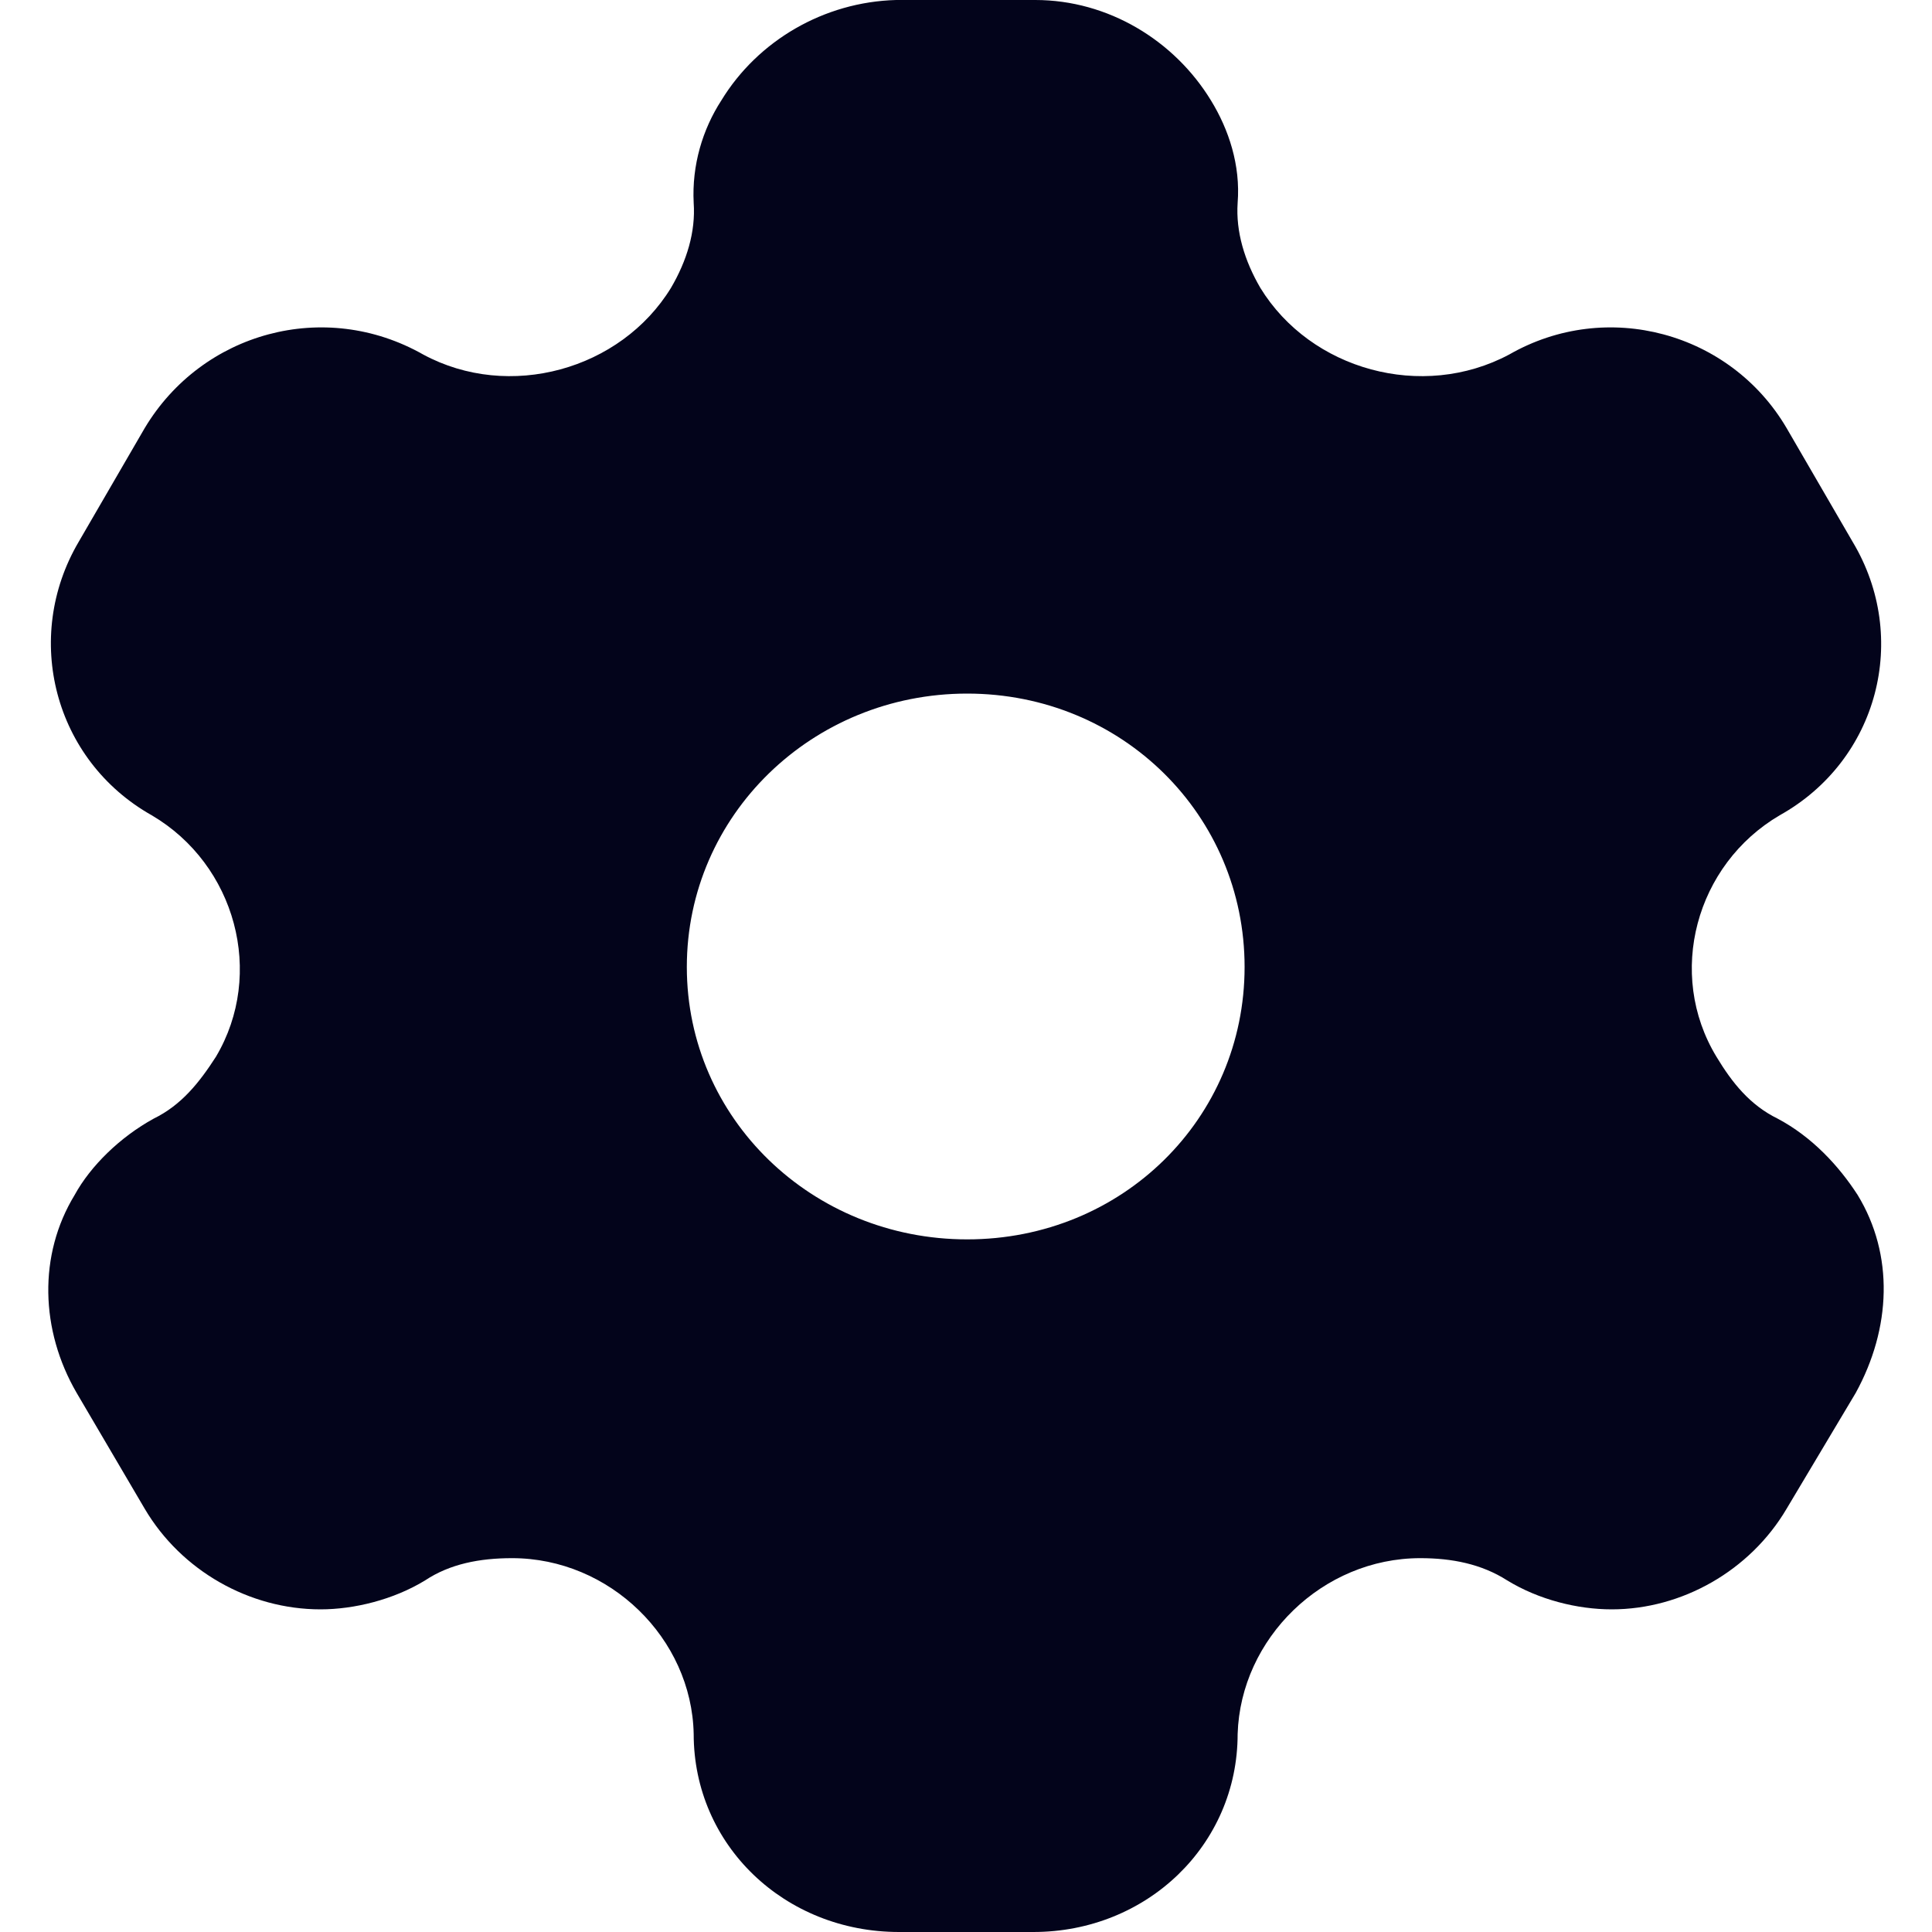
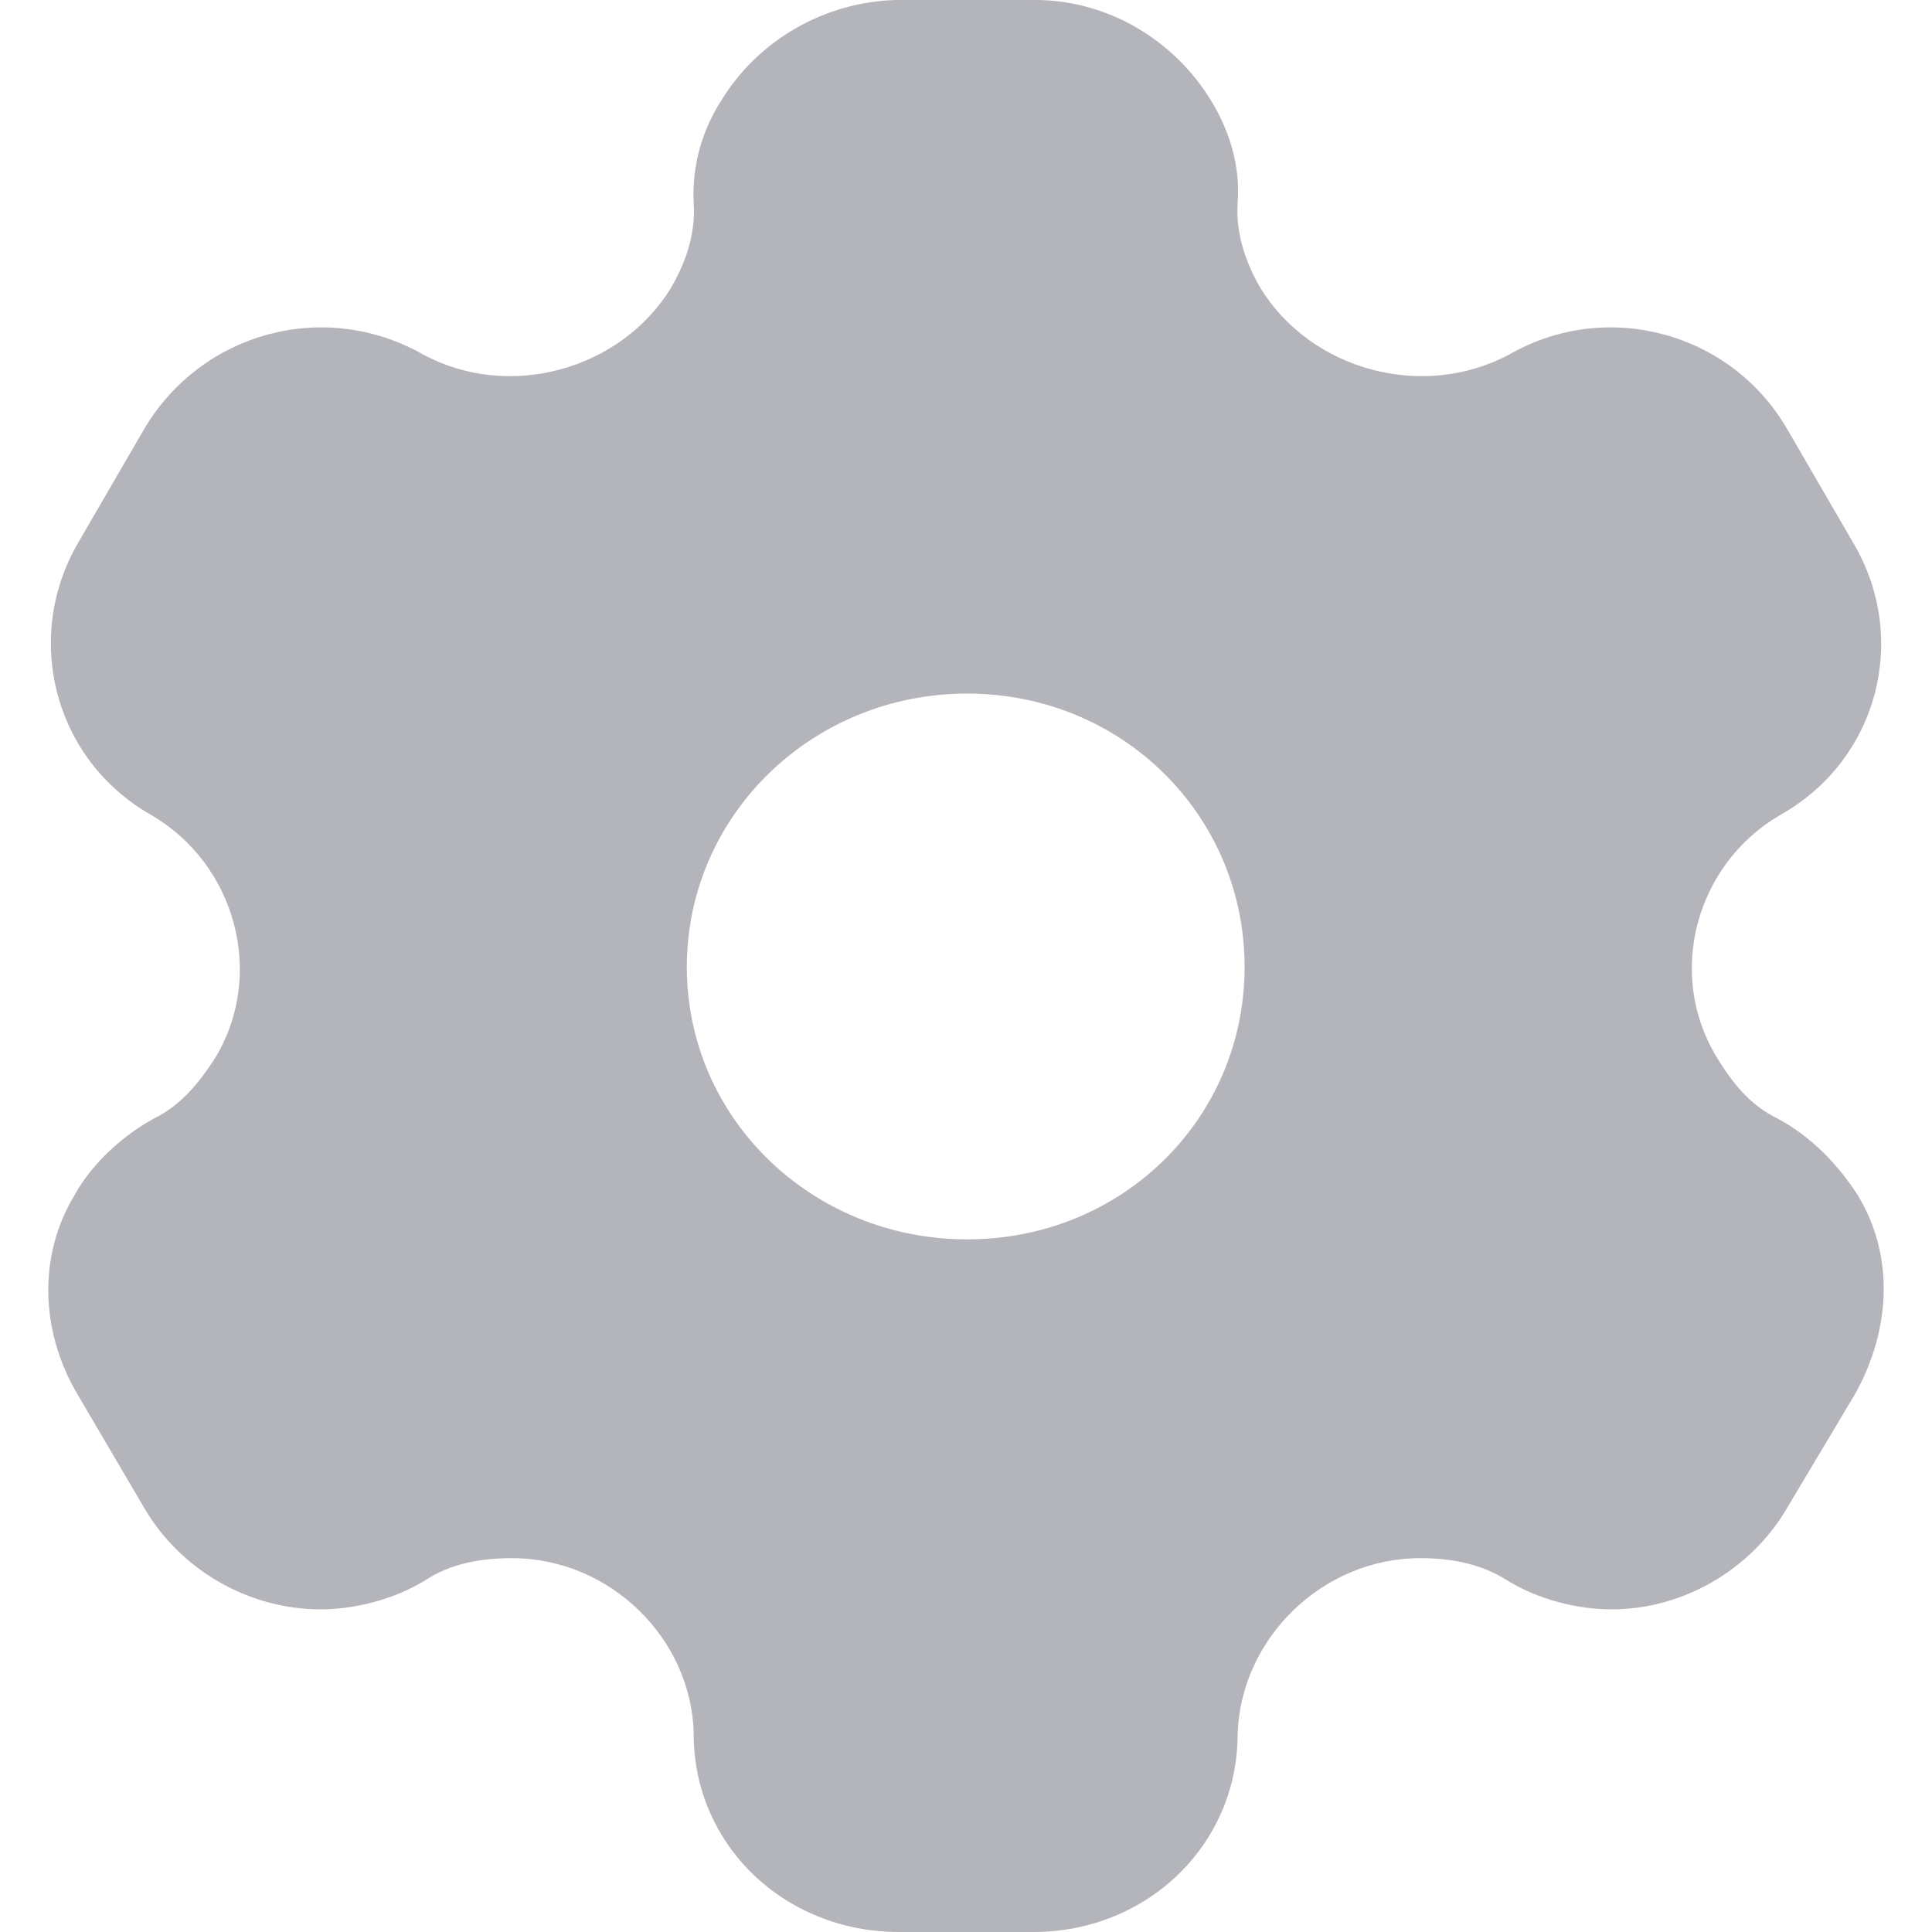
- <svg xmlns="http://www.w3.org/2000/svg" width="20" height="20" viewBox="0 0 20 20" fill="none">
+ <svg xmlns="http://www.w3.org/2000/svg" width="20" height="20" opacity="0.3" viewBox="0 0 20 20" fill="none">
  <path fill-rule="evenodd" clip-rule="evenodd" d="M18.402 11.58C18.76 11.77 19.036 12.07 19.23 12.37C19.608 12.99 19.578 13.75 19.21 14.42L18.494 15.62C18.116 16.26 17.411 16.66 16.685 16.66C16.328 16.66 15.929 16.56 15.602 16.36C15.336 16.19 15.03 16.13 14.703 16.13C13.691 16.13 12.843 16.96 12.812 17.95C12.812 19.1 11.872 20 10.697 20H9.307C8.121 20 7.181 19.1 7.181 17.95C7.161 16.96 6.312 16.13 5.301 16.13C4.964 16.13 4.657 16.19 4.401 16.36C4.074 16.56 3.666 16.66 3.318 16.66C2.582 16.66 1.877 16.26 1.499 15.62L0.794 14.42C0.416 13.77 0.395 12.99 0.773 12.37C0.937 12.07 1.244 11.77 1.591 11.58C1.877 11.44 2.061 11.21 2.235 10.94C2.746 10.08 2.439 8.95 1.571 8.44C0.559 7.87 0.232 6.6 0.814 5.61L1.499 4.43C2.092 3.44 3.359 3.09 4.381 3.67C5.27 4.15 6.425 3.83 6.946 2.98C7.11 2.7 7.202 2.4 7.181 2.1C7.161 1.71 7.273 1.34 7.467 1.04C7.845 0.42 8.53 0.02 9.276 0H10.717C11.473 0 12.158 0.42 12.536 1.04C12.72 1.34 12.843 1.71 12.812 2.1C12.792 2.4 12.884 2.7 13.047 2.98C13.568 3.83 14.723 4.15 15.623 3.67C16.634 3.09 17.912 3.44 18.494 4.43L19.179 5.61C19.772 6.6 19.445 7.87 18.423 8.44C17.554 8.95 17.247 10.08 17.769 10.94C17.932 11.21 18.116 11.44 18.402 11.58ZM7.11 10.01C7.11 11.58 8.408 12.83 10.012 12.83C11.617 12.83 12.884 11.58 12.884 10.01C12.884 8.44 11.617 7.18 10.012 7.18C8.408 7.18 7.11 8.44 7.11 10.01Z" fill="#03041B" />
</svg>
